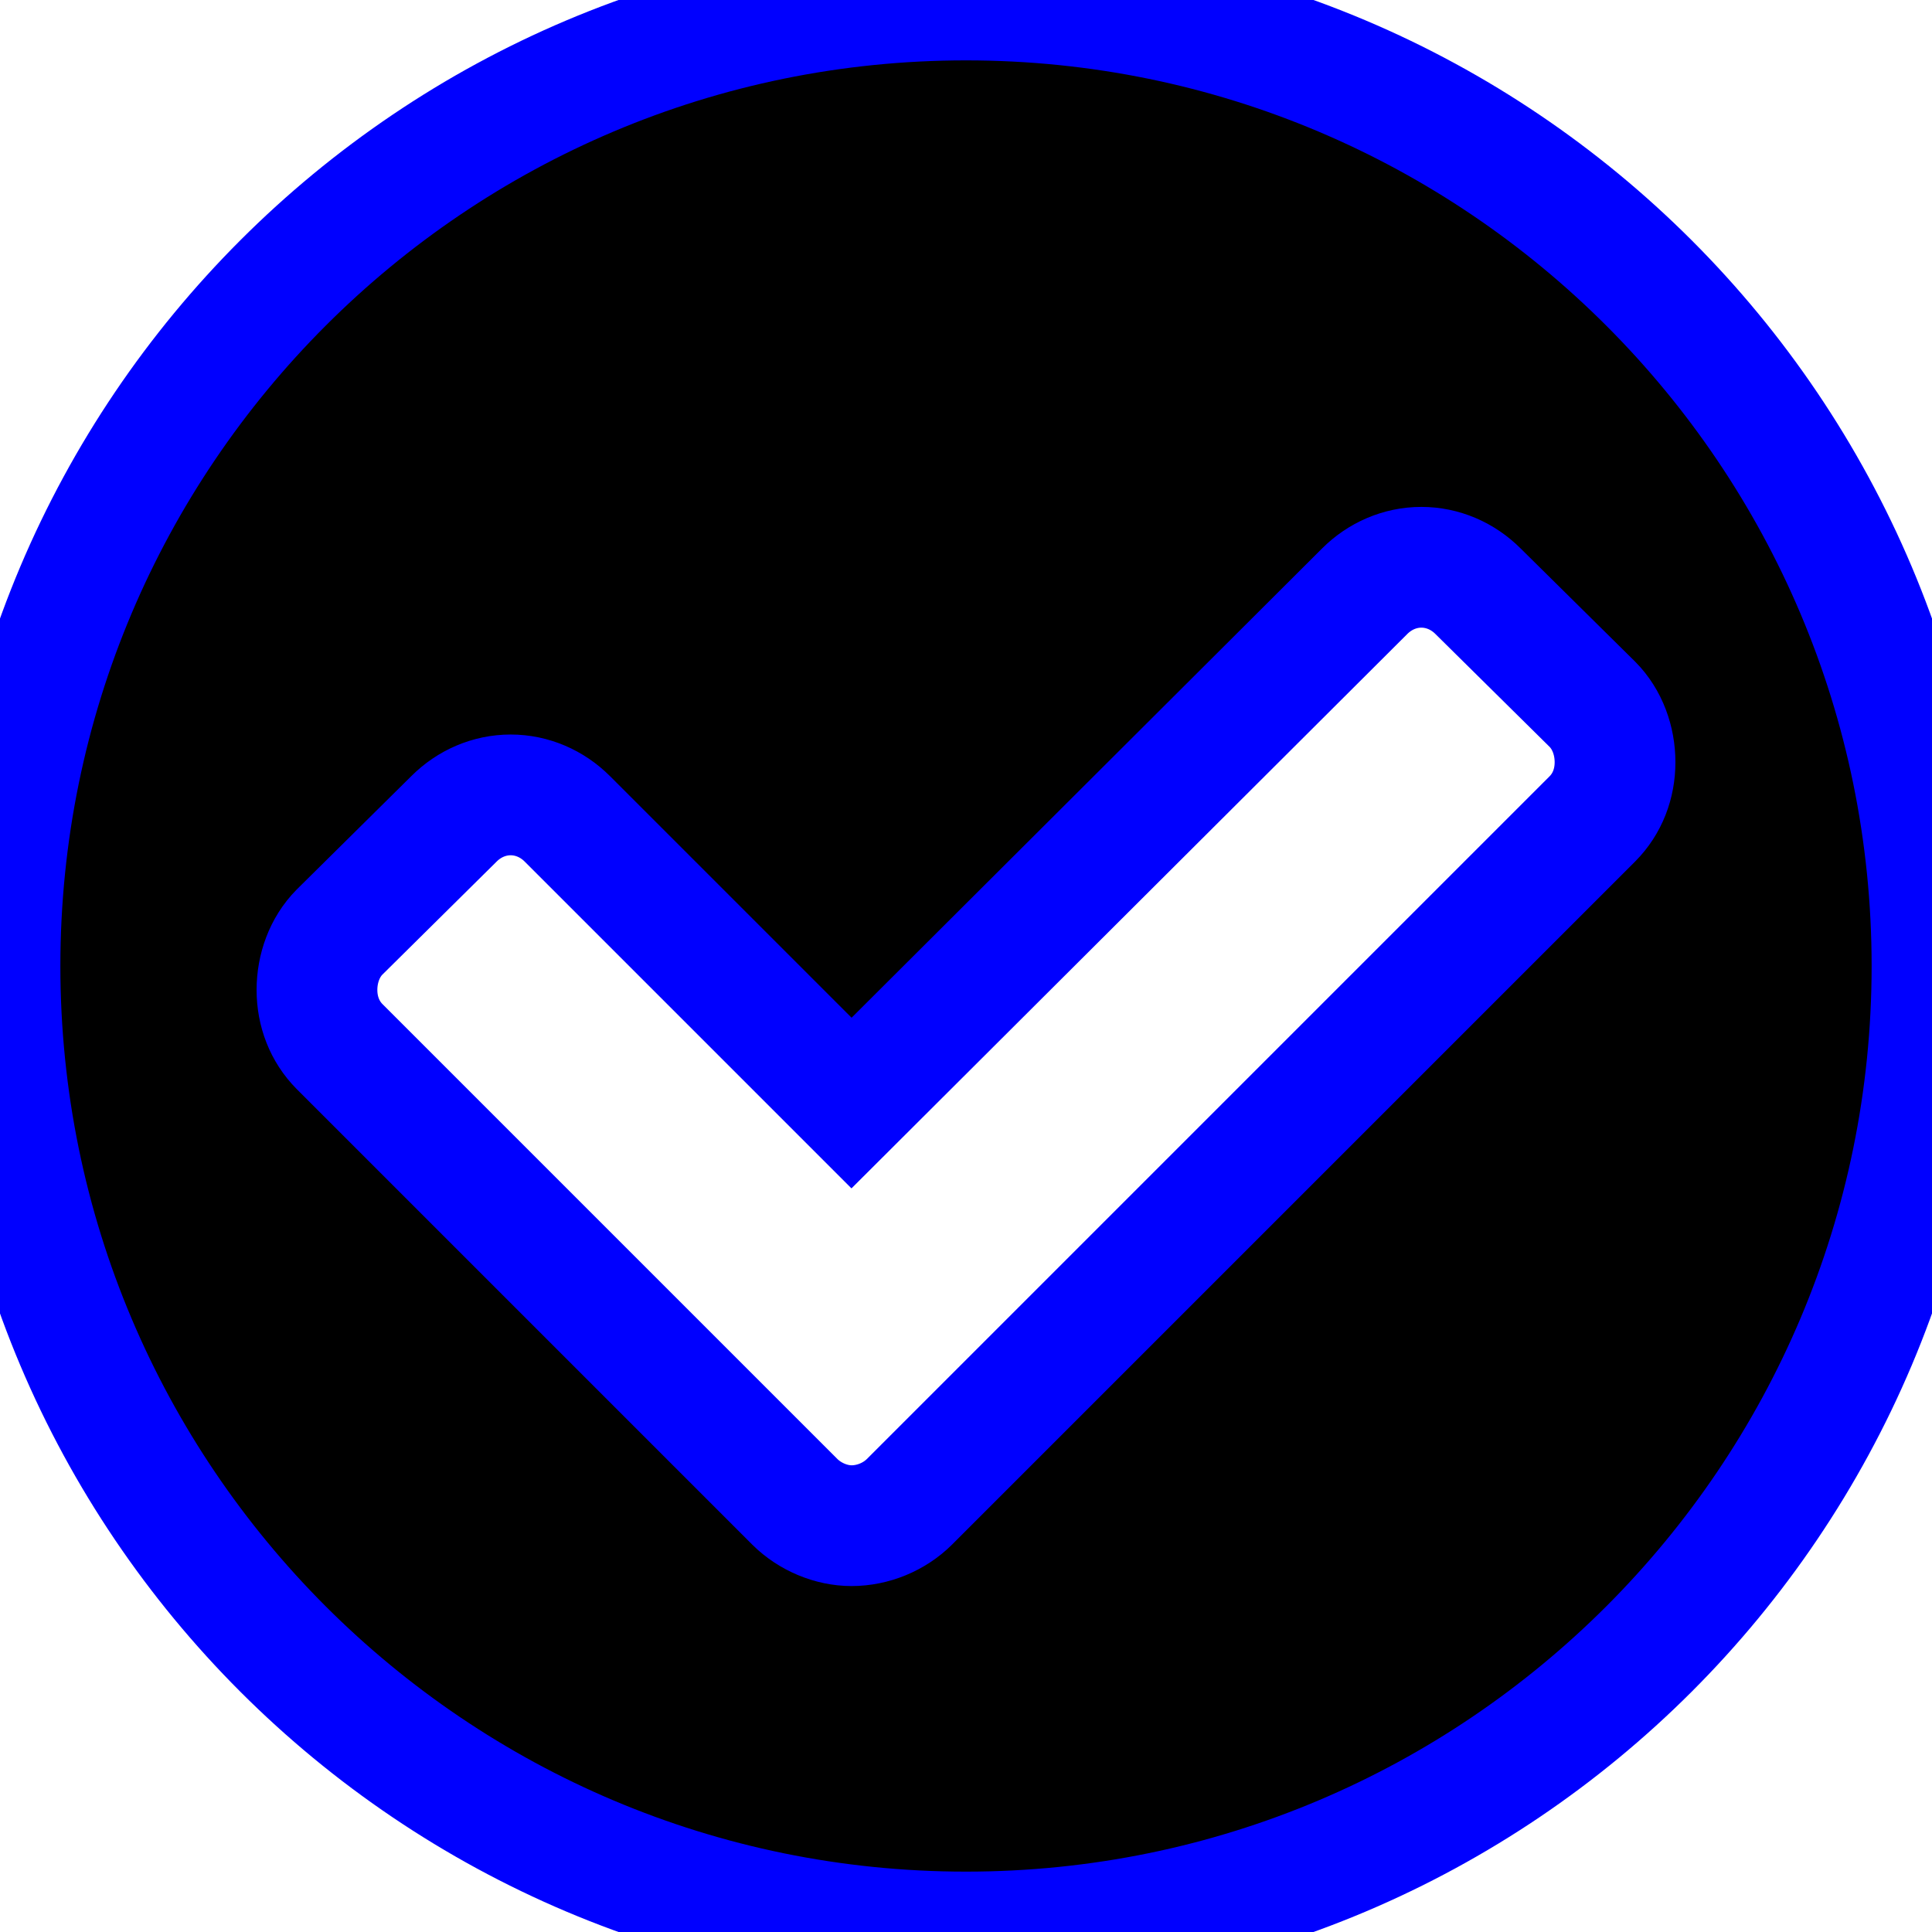
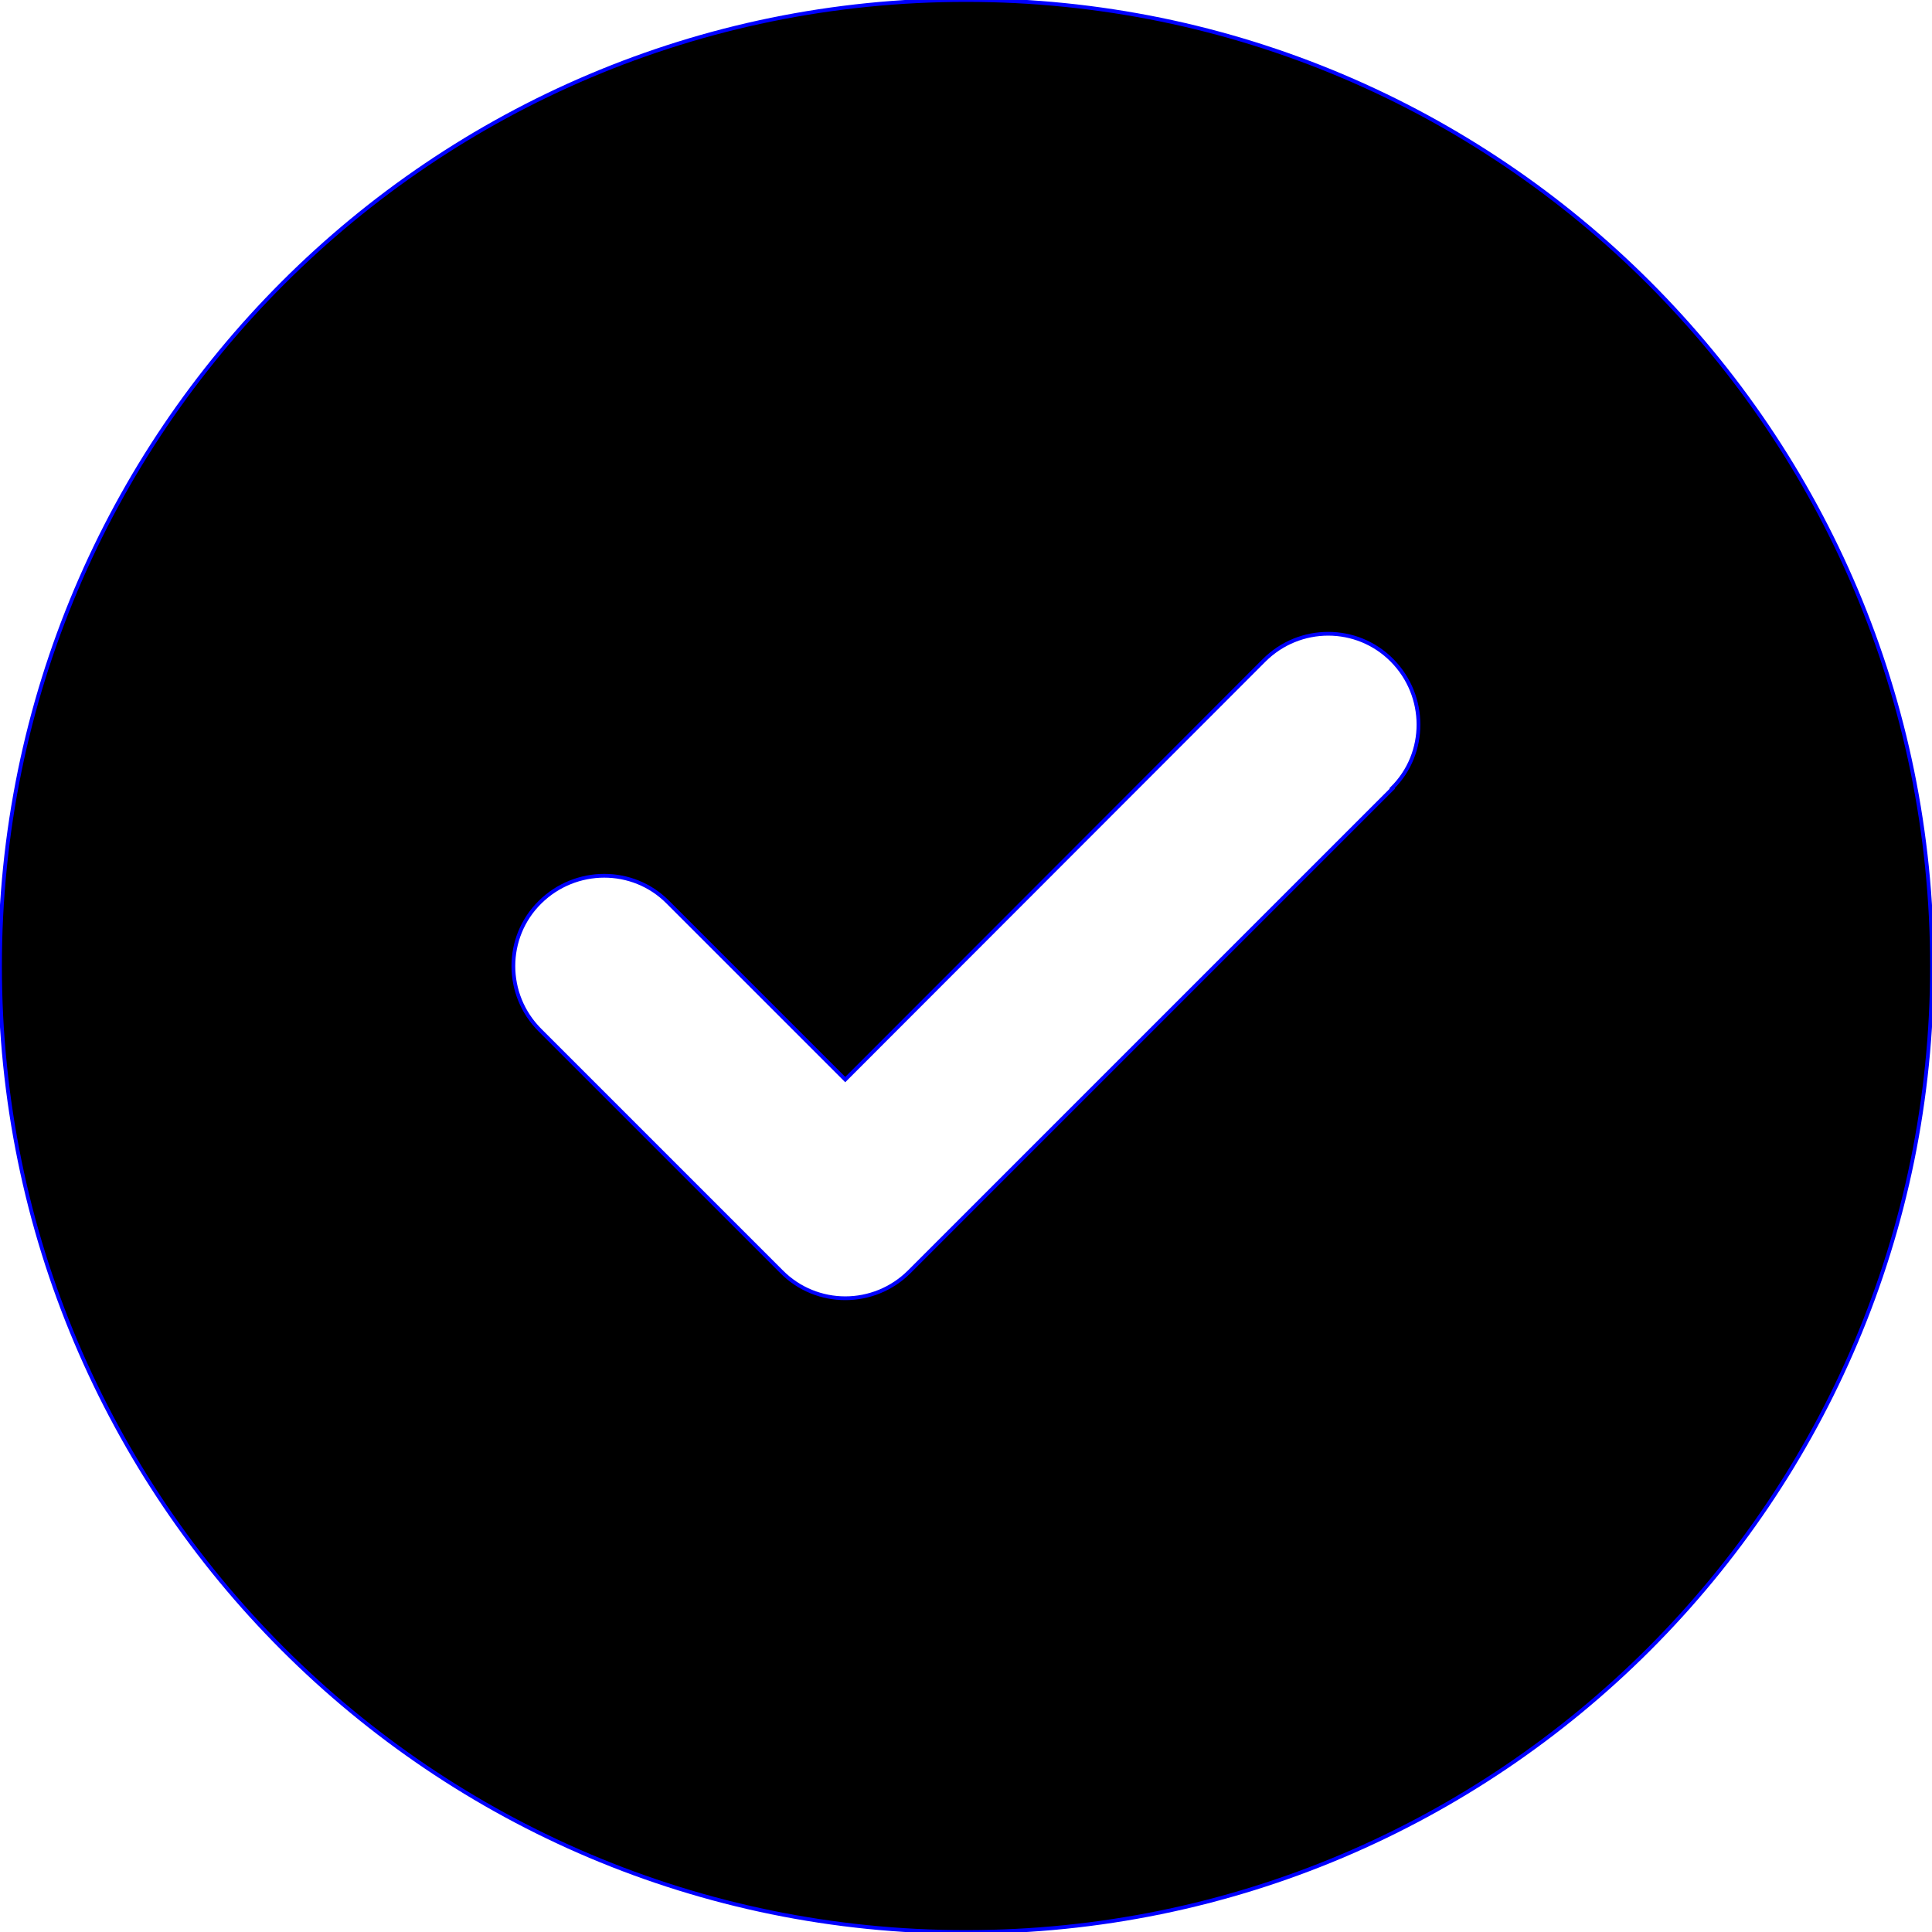
- <svg xmlns="http://www.w3.org/2000/svg" width="16px" height="16px" viewBox="0 0 16 16" version="1.1">
-   <g id="Icons-/-Font-Awesome-/-fa-check-circle" stroke="#00F" stroke-width="1" fill="#000" fill-rule="evenodd">
-     <path d="M13.375,6.312 C13.375,6.135 13.312,5.958 13.188,5.833 L12.24,4.896 C12.115,4.771 11.948,4.698 11.771,4.698 C11.594,4.698 11.427,4.771 11.302,4.896 L7.052,9.135 L4.698,6.781 C4.573,6.656 4.406,6.583 4.229,6.583 C4.052,6.583 3.885,6.656 3.76,6.781 L2.812,7.719 C2.688,7.844 2.625,8.021 2.625,8.198 C2.625,8.375 2.688,8.542 2.812,8.667 L6.583,12.438 C6.708,12.562 6.885,12.635 7.052,12.635 C7.229,12.635 7.406,12.562 7.531,12.438 L13.188,6.781 C13.312,6.656 13.375,6.49 13.375,6.312 Z M16,8 C16,12.417 12.417,16 8,16 C3.583,16 0,12.417 0,8 C0,3.583 3.583,0 8,0 C12.417,0 16,3.583 16,8 Z" id="fa-check-circle" fill="#000" />
-   </g>
+ <svg xmlns="http://www.w3.org/2000/svg" viewBox="0 0 512 512">
+   <path fill="#000" stroke="#00F" stroke-width="1" d="M256 512A256 256 0 1 0 256 0a256 256 0 1 0 0 512zM369 209L241 337c-9.4 9.4-24.6 9.4-33.9 0l-64-64c-9.4-9.4-9.4-24.6 0-33.9s24.6-9.4 33.9 0l47 47L335 175c9.4-9.4 24.6-9.4 33.9 0s9.4 24.6 0 33.9z" />
</svg>
